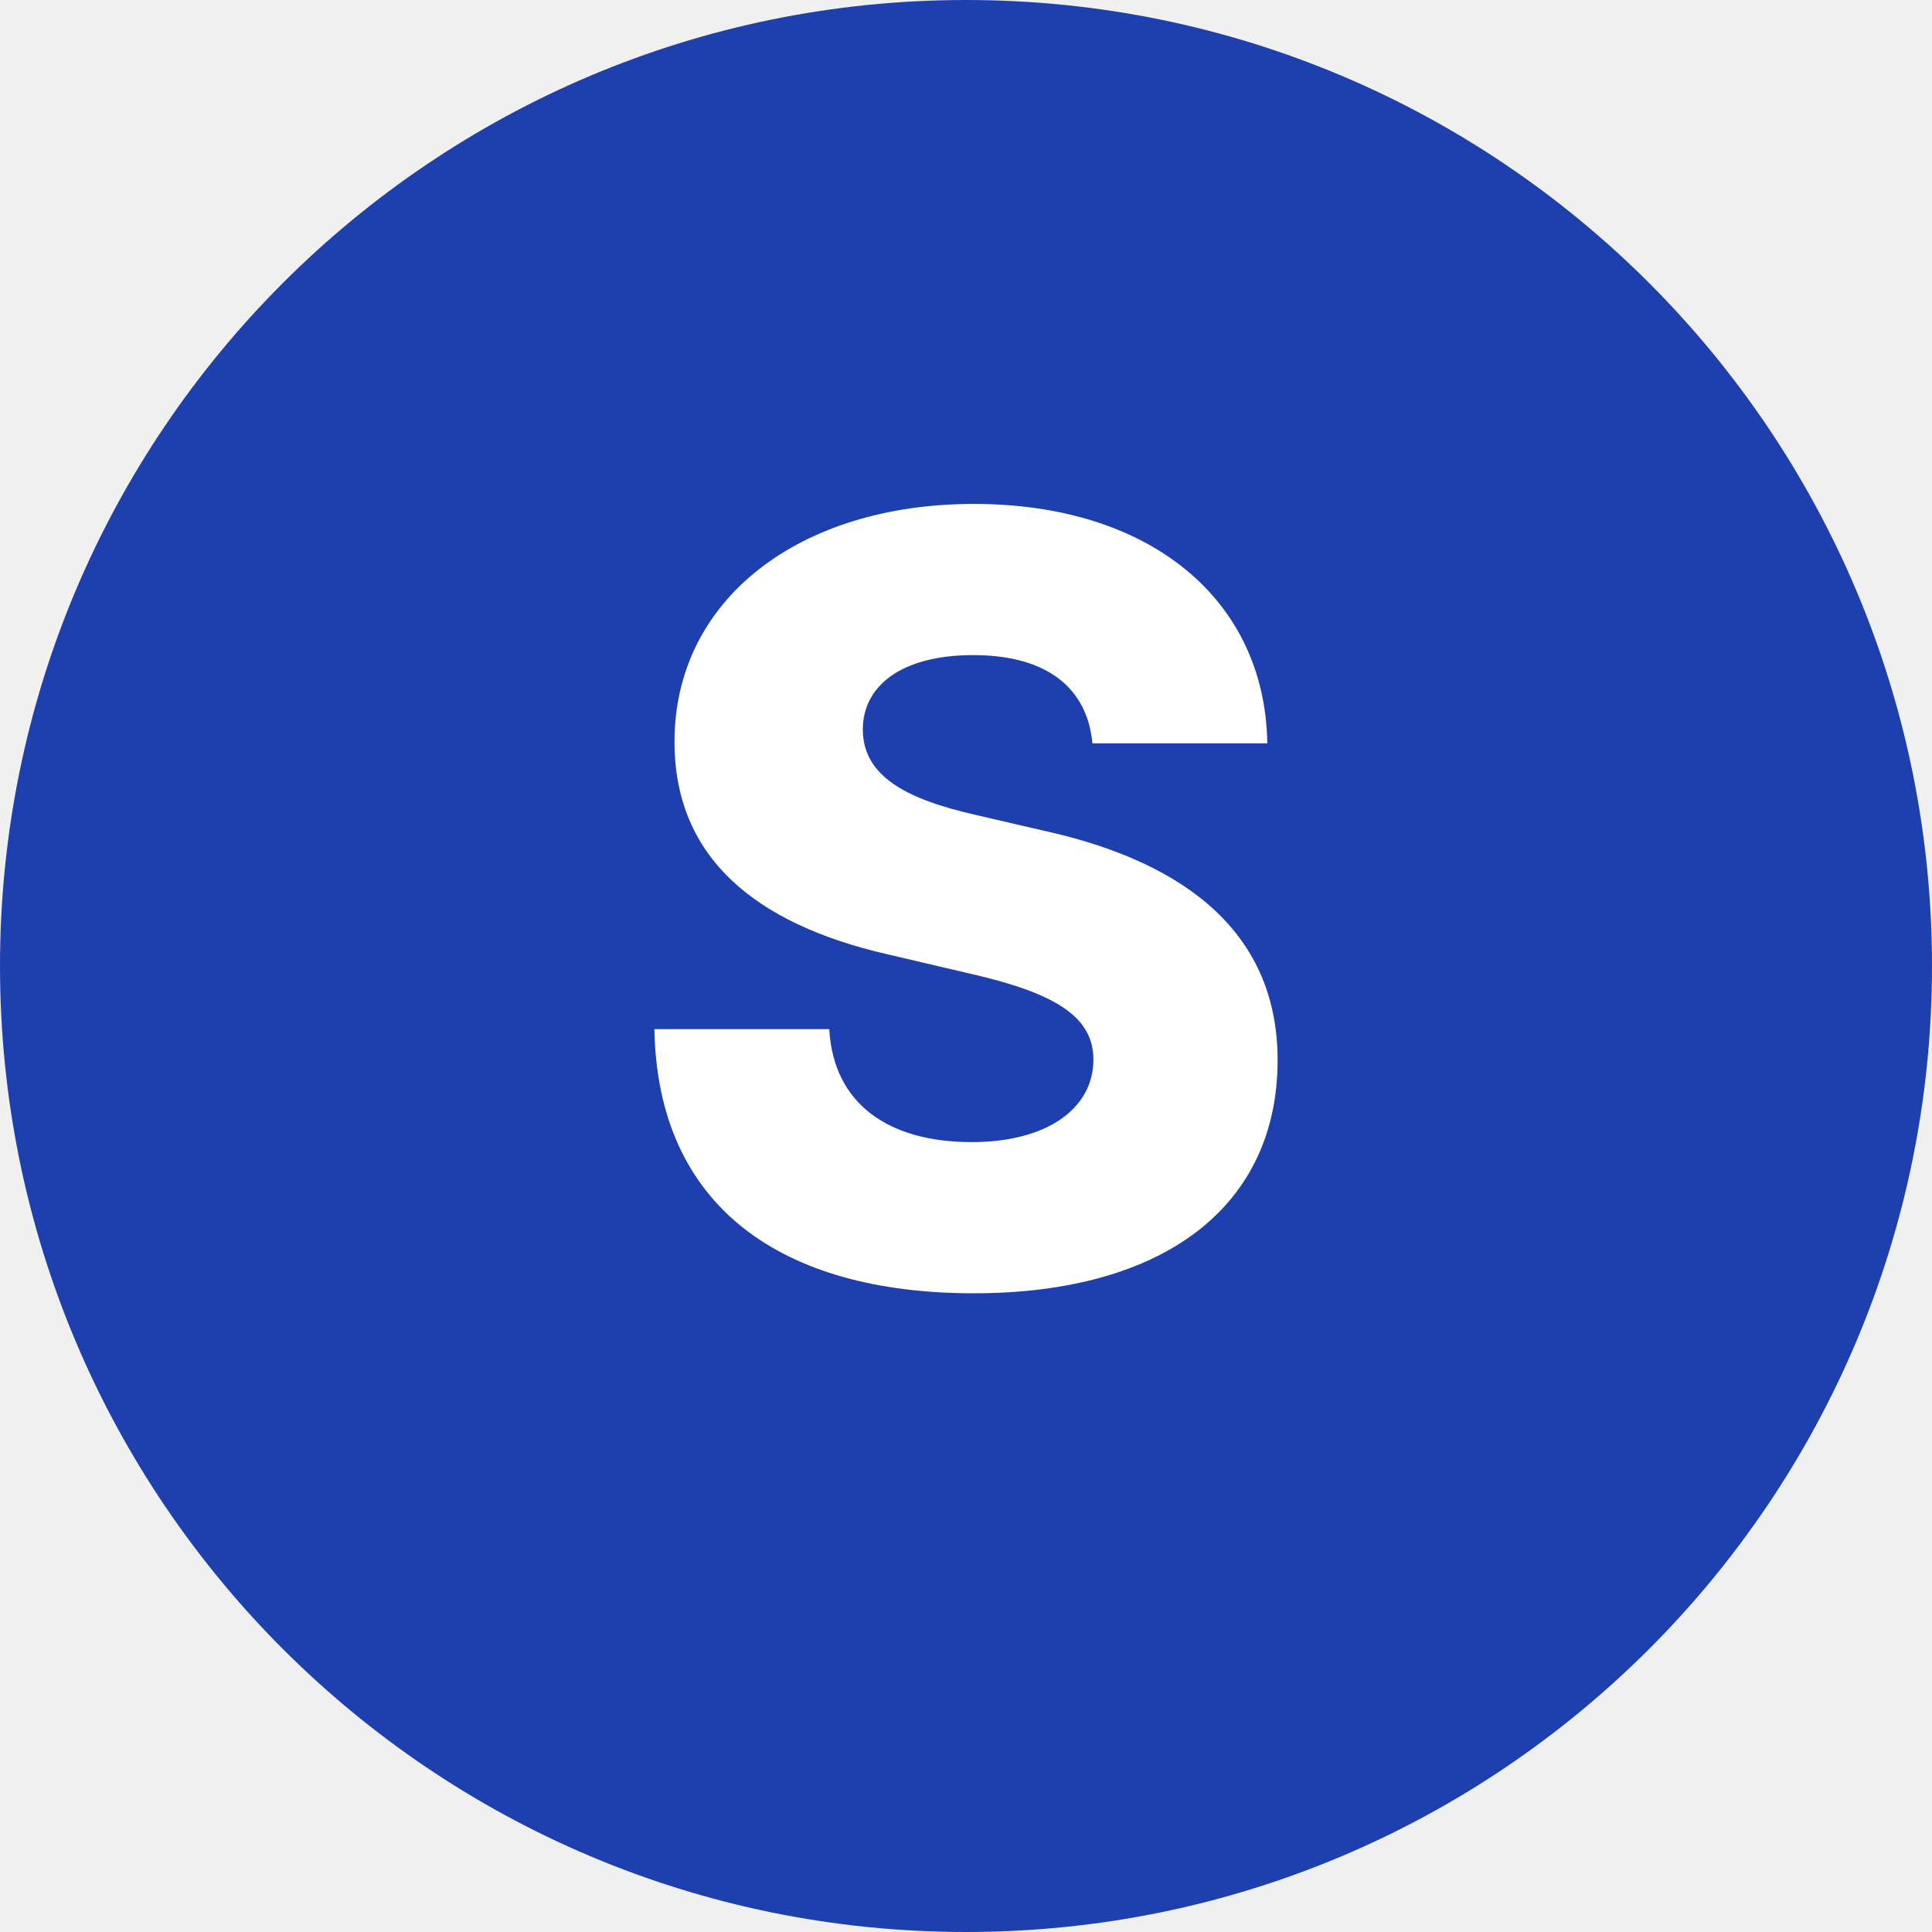
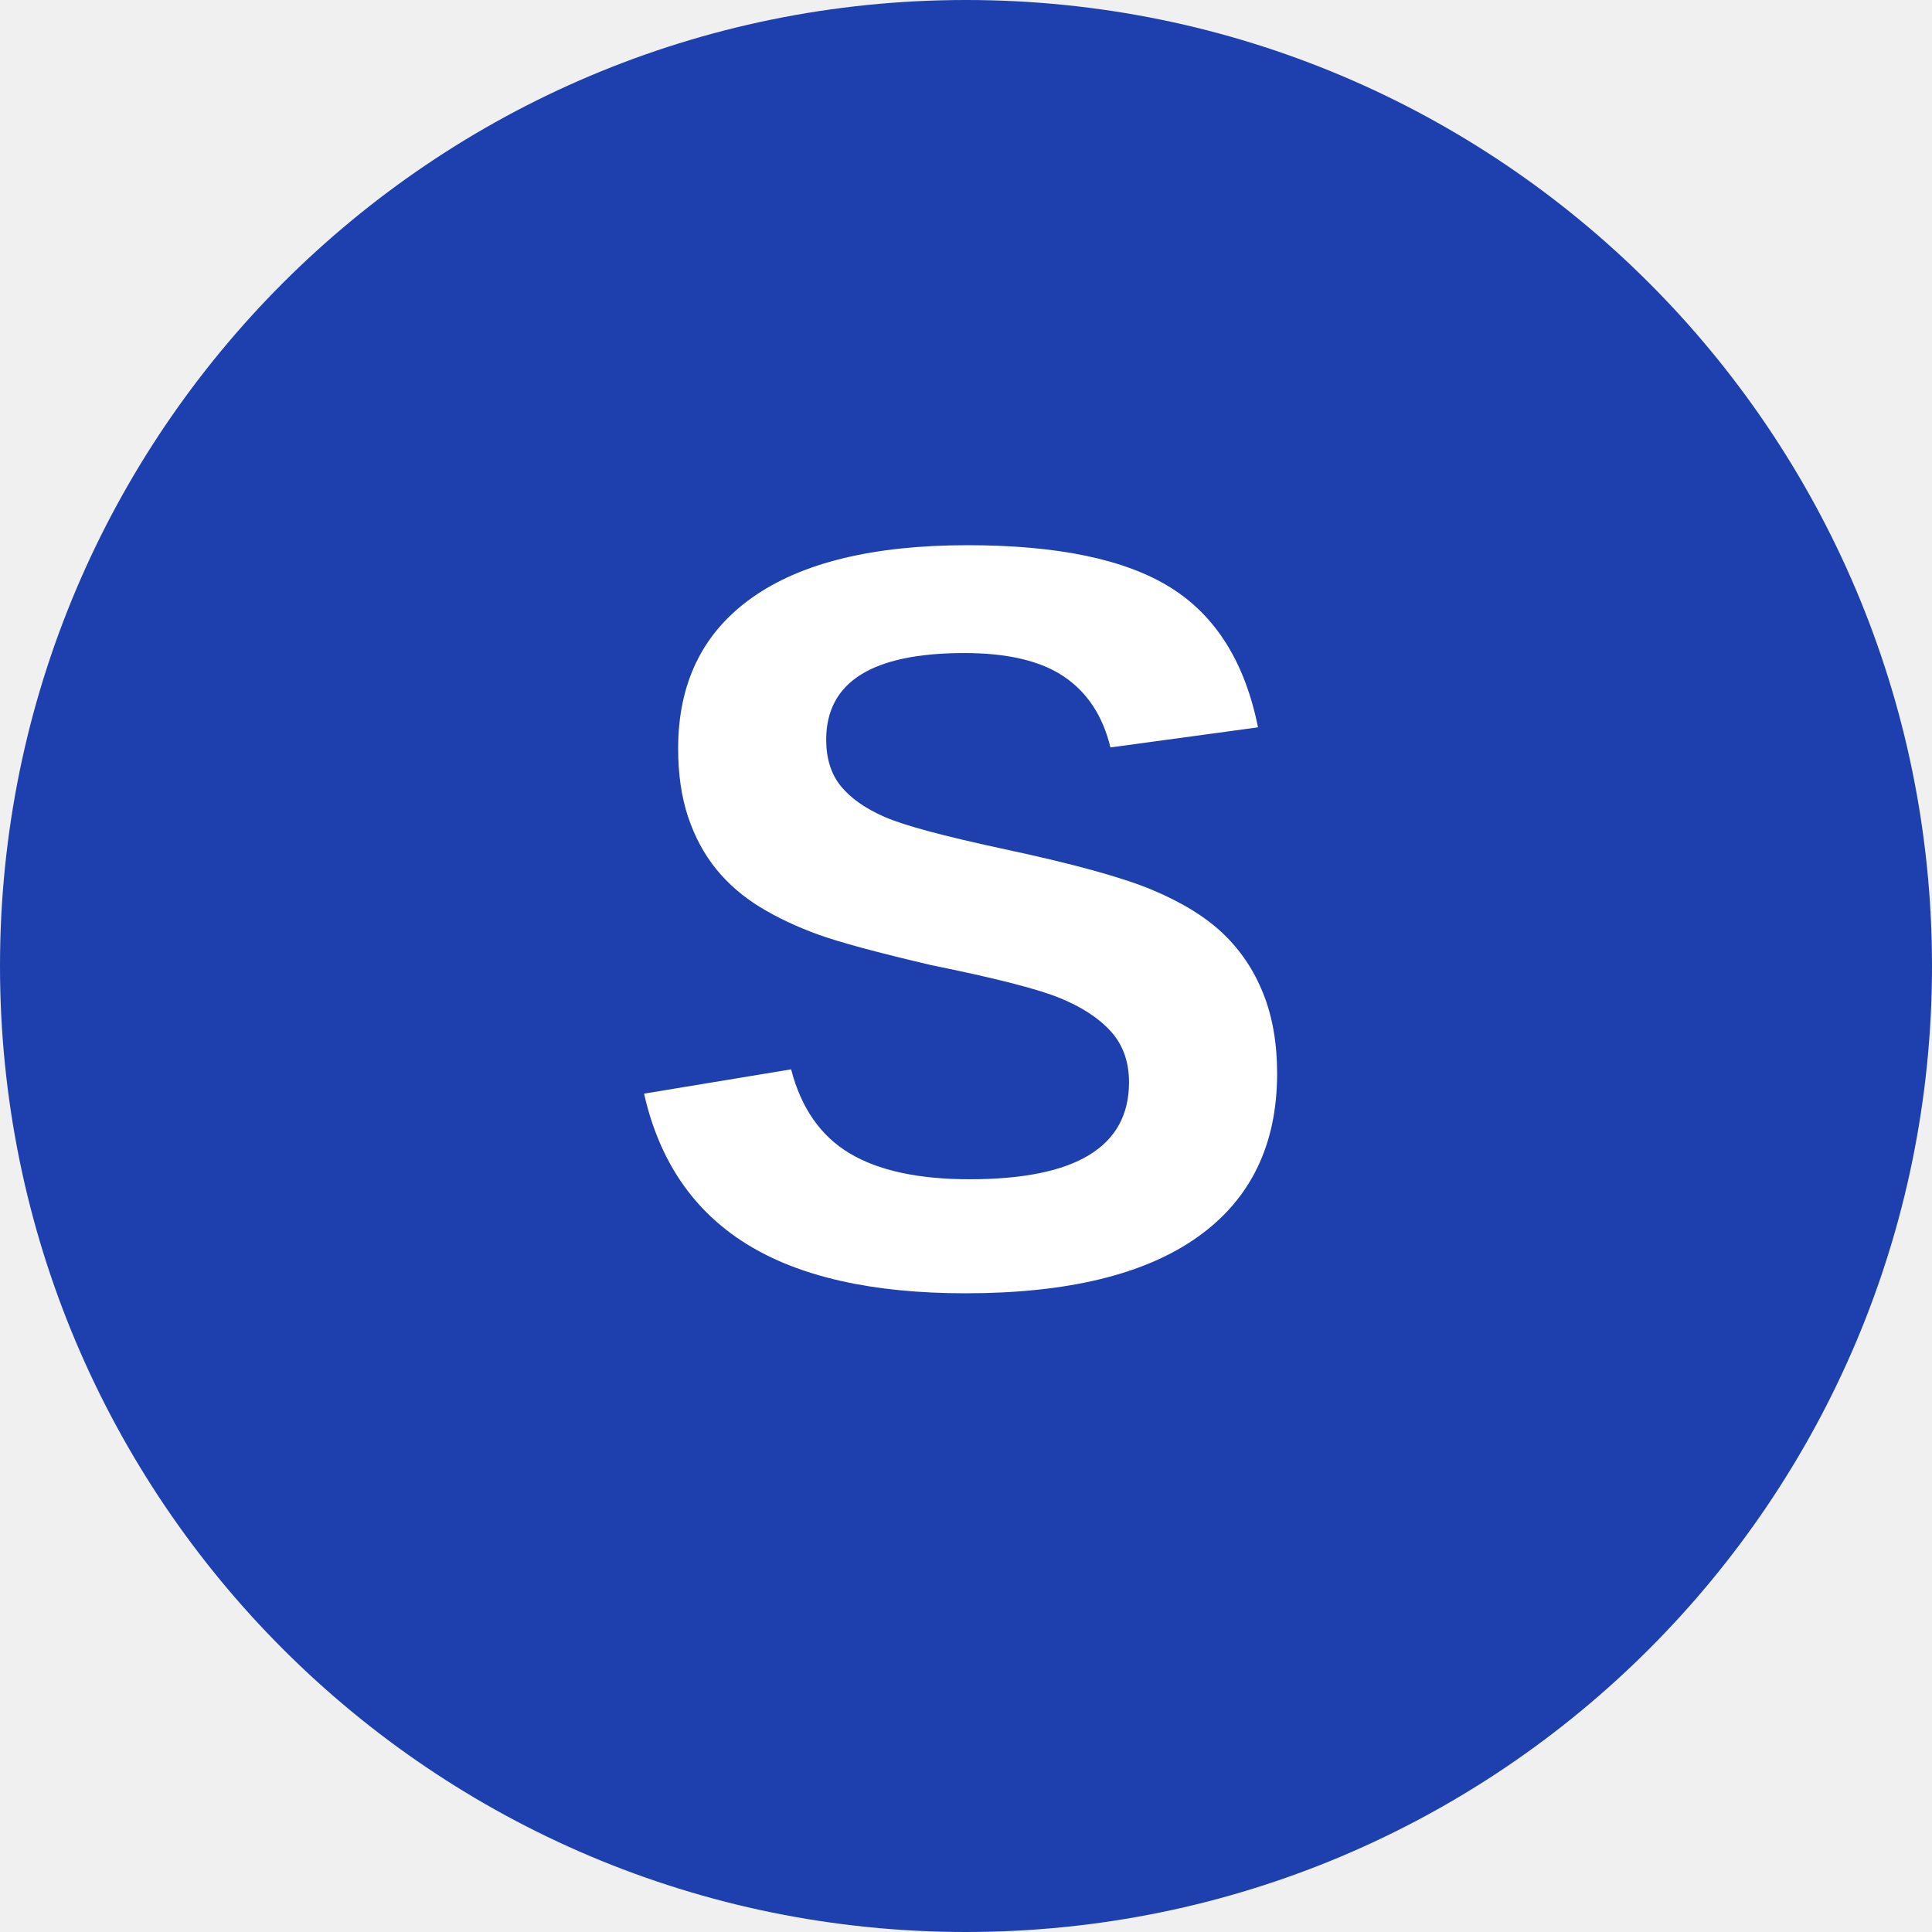
- <svg xmlns="http://www.w3.org/2000/svg" viewBox="0 0 512 512" width="512" height="512">
+ <svg xmlns="http://www.w3.org/2000/svg" viewBox="0 0 512 512">
  <circle cx="256" cy="256" r="256" fill="#1e40af" />
-   <text x="256" y="340" font-family="system-ui, -apple-system, sans-serif" font-size="280" font-weight="800" fill="#ffffff" text-anchor="middle">S</text>
+   <text x="256" y="340" font-family="Arial, sans-serif" font-size="280" font-weight="bold" text-anchor="middle" fill="white">S</text>
</svg>
